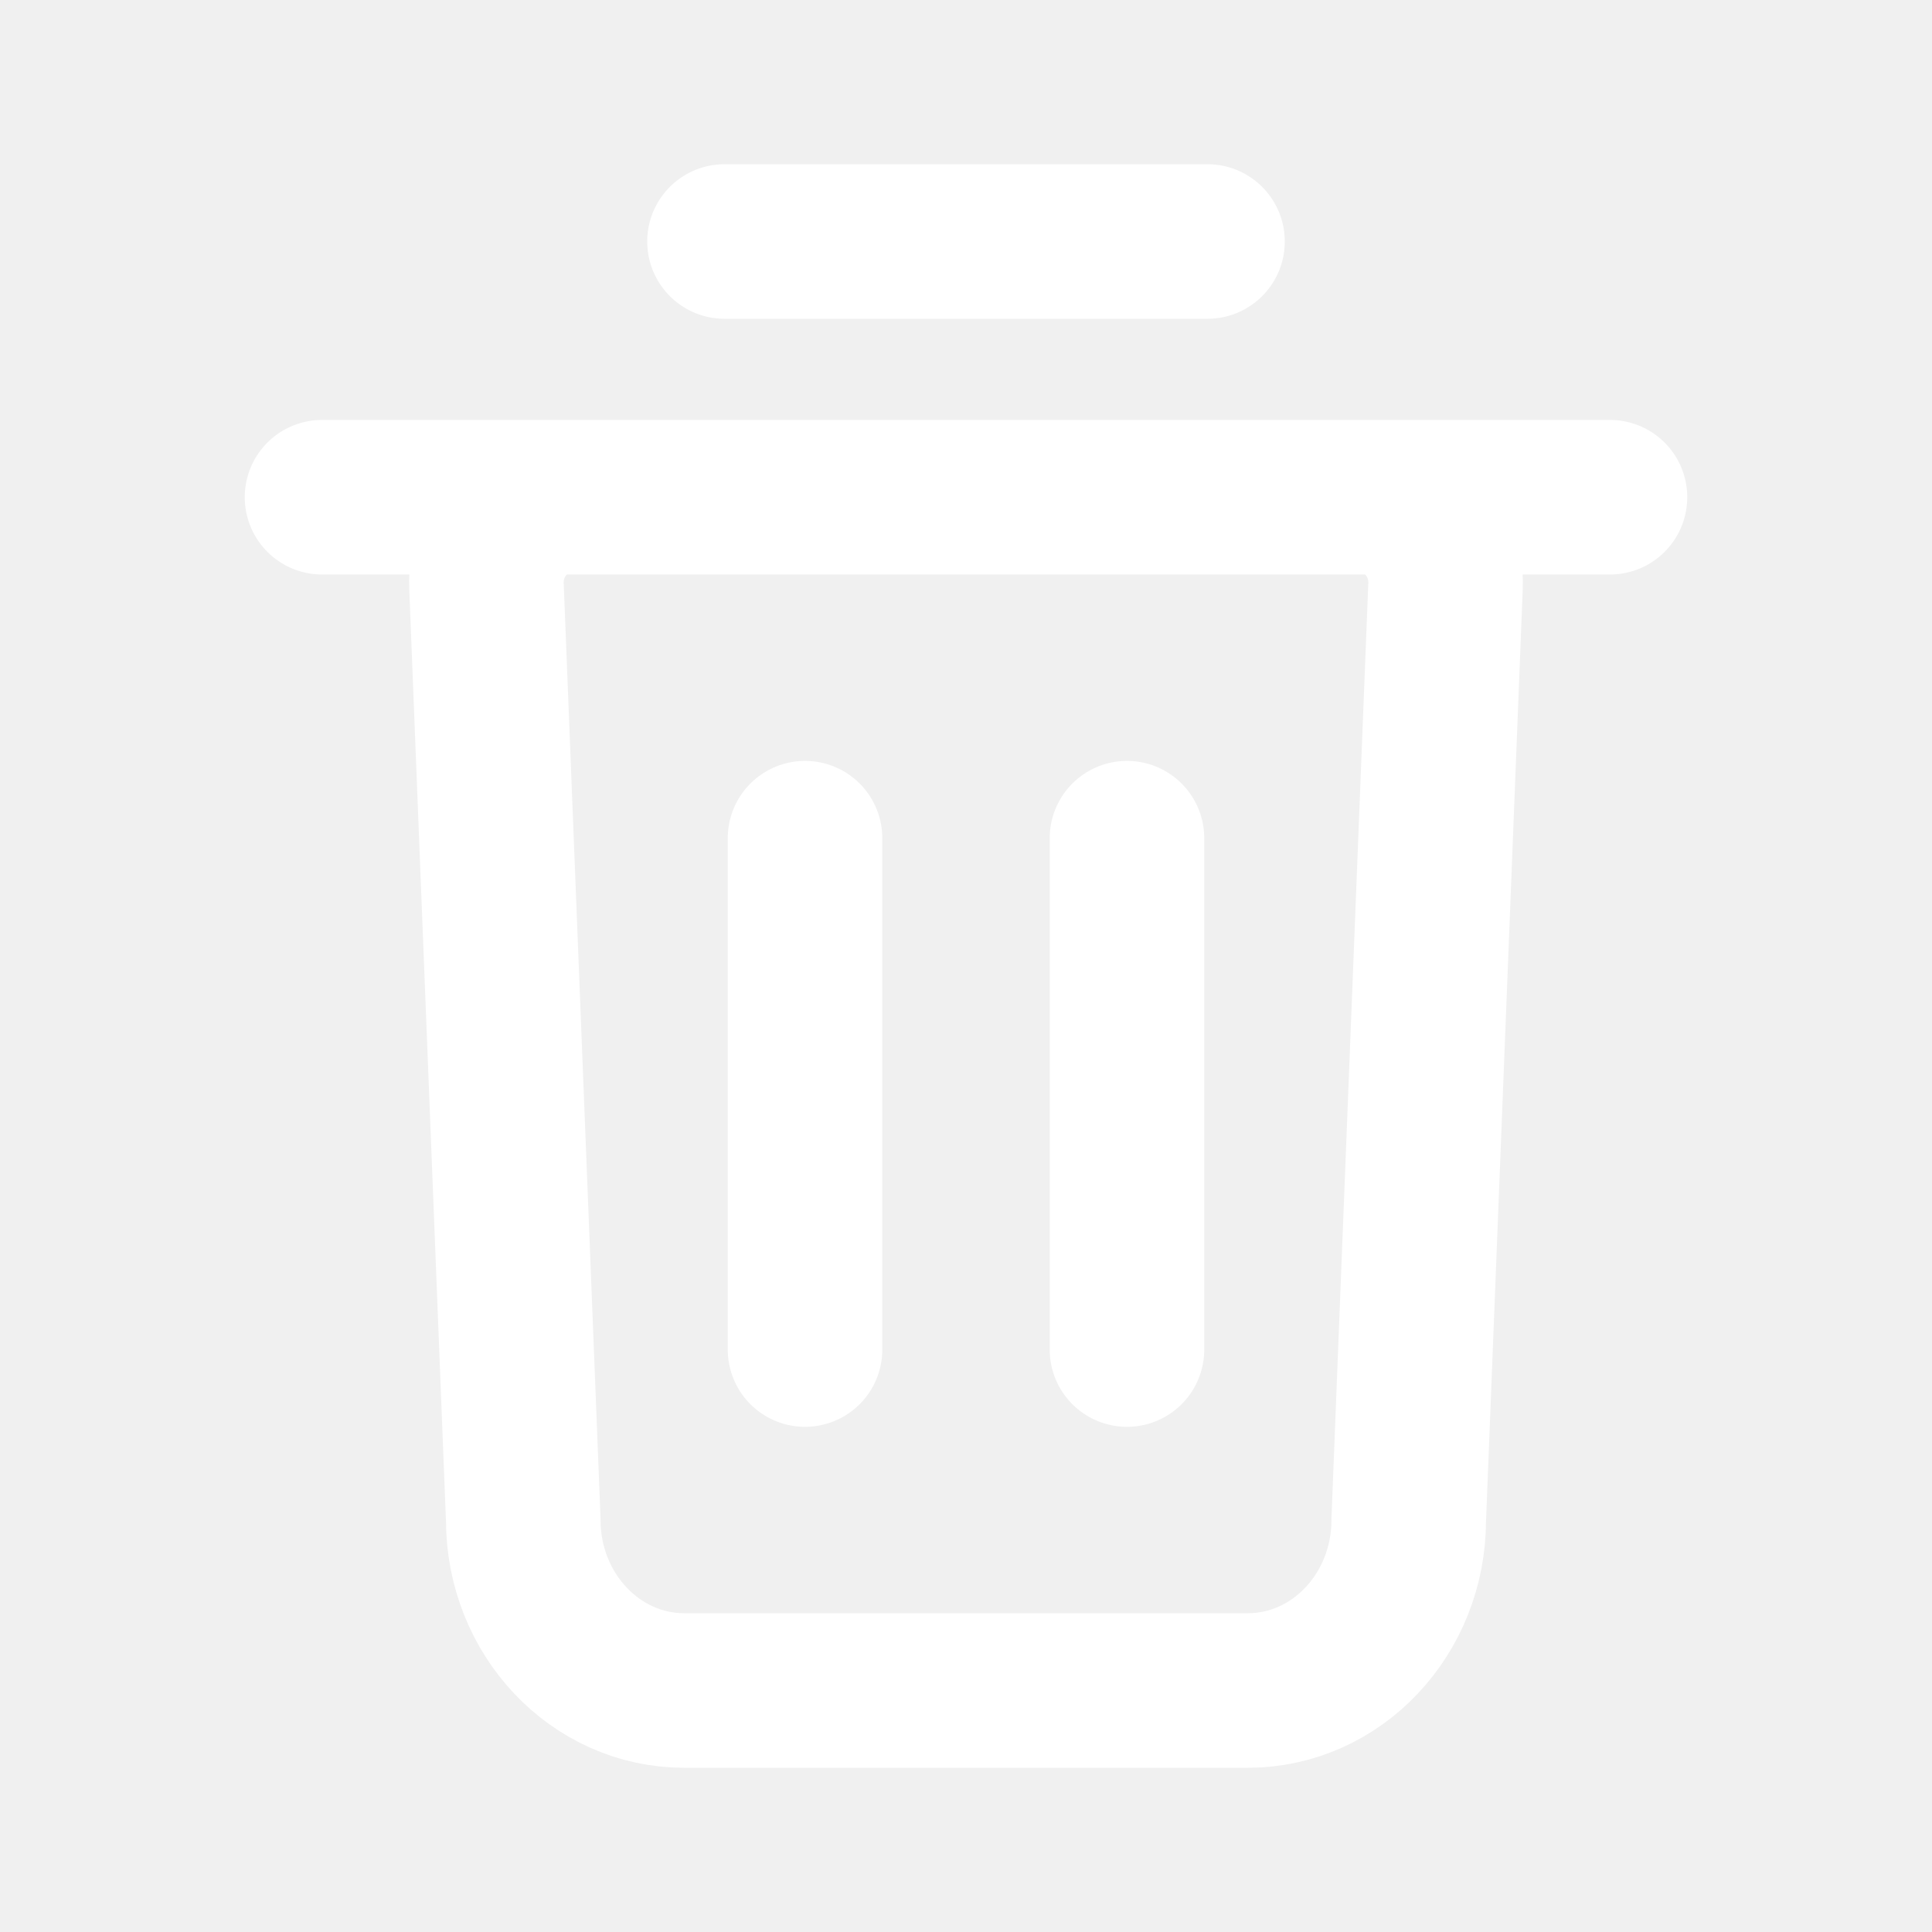
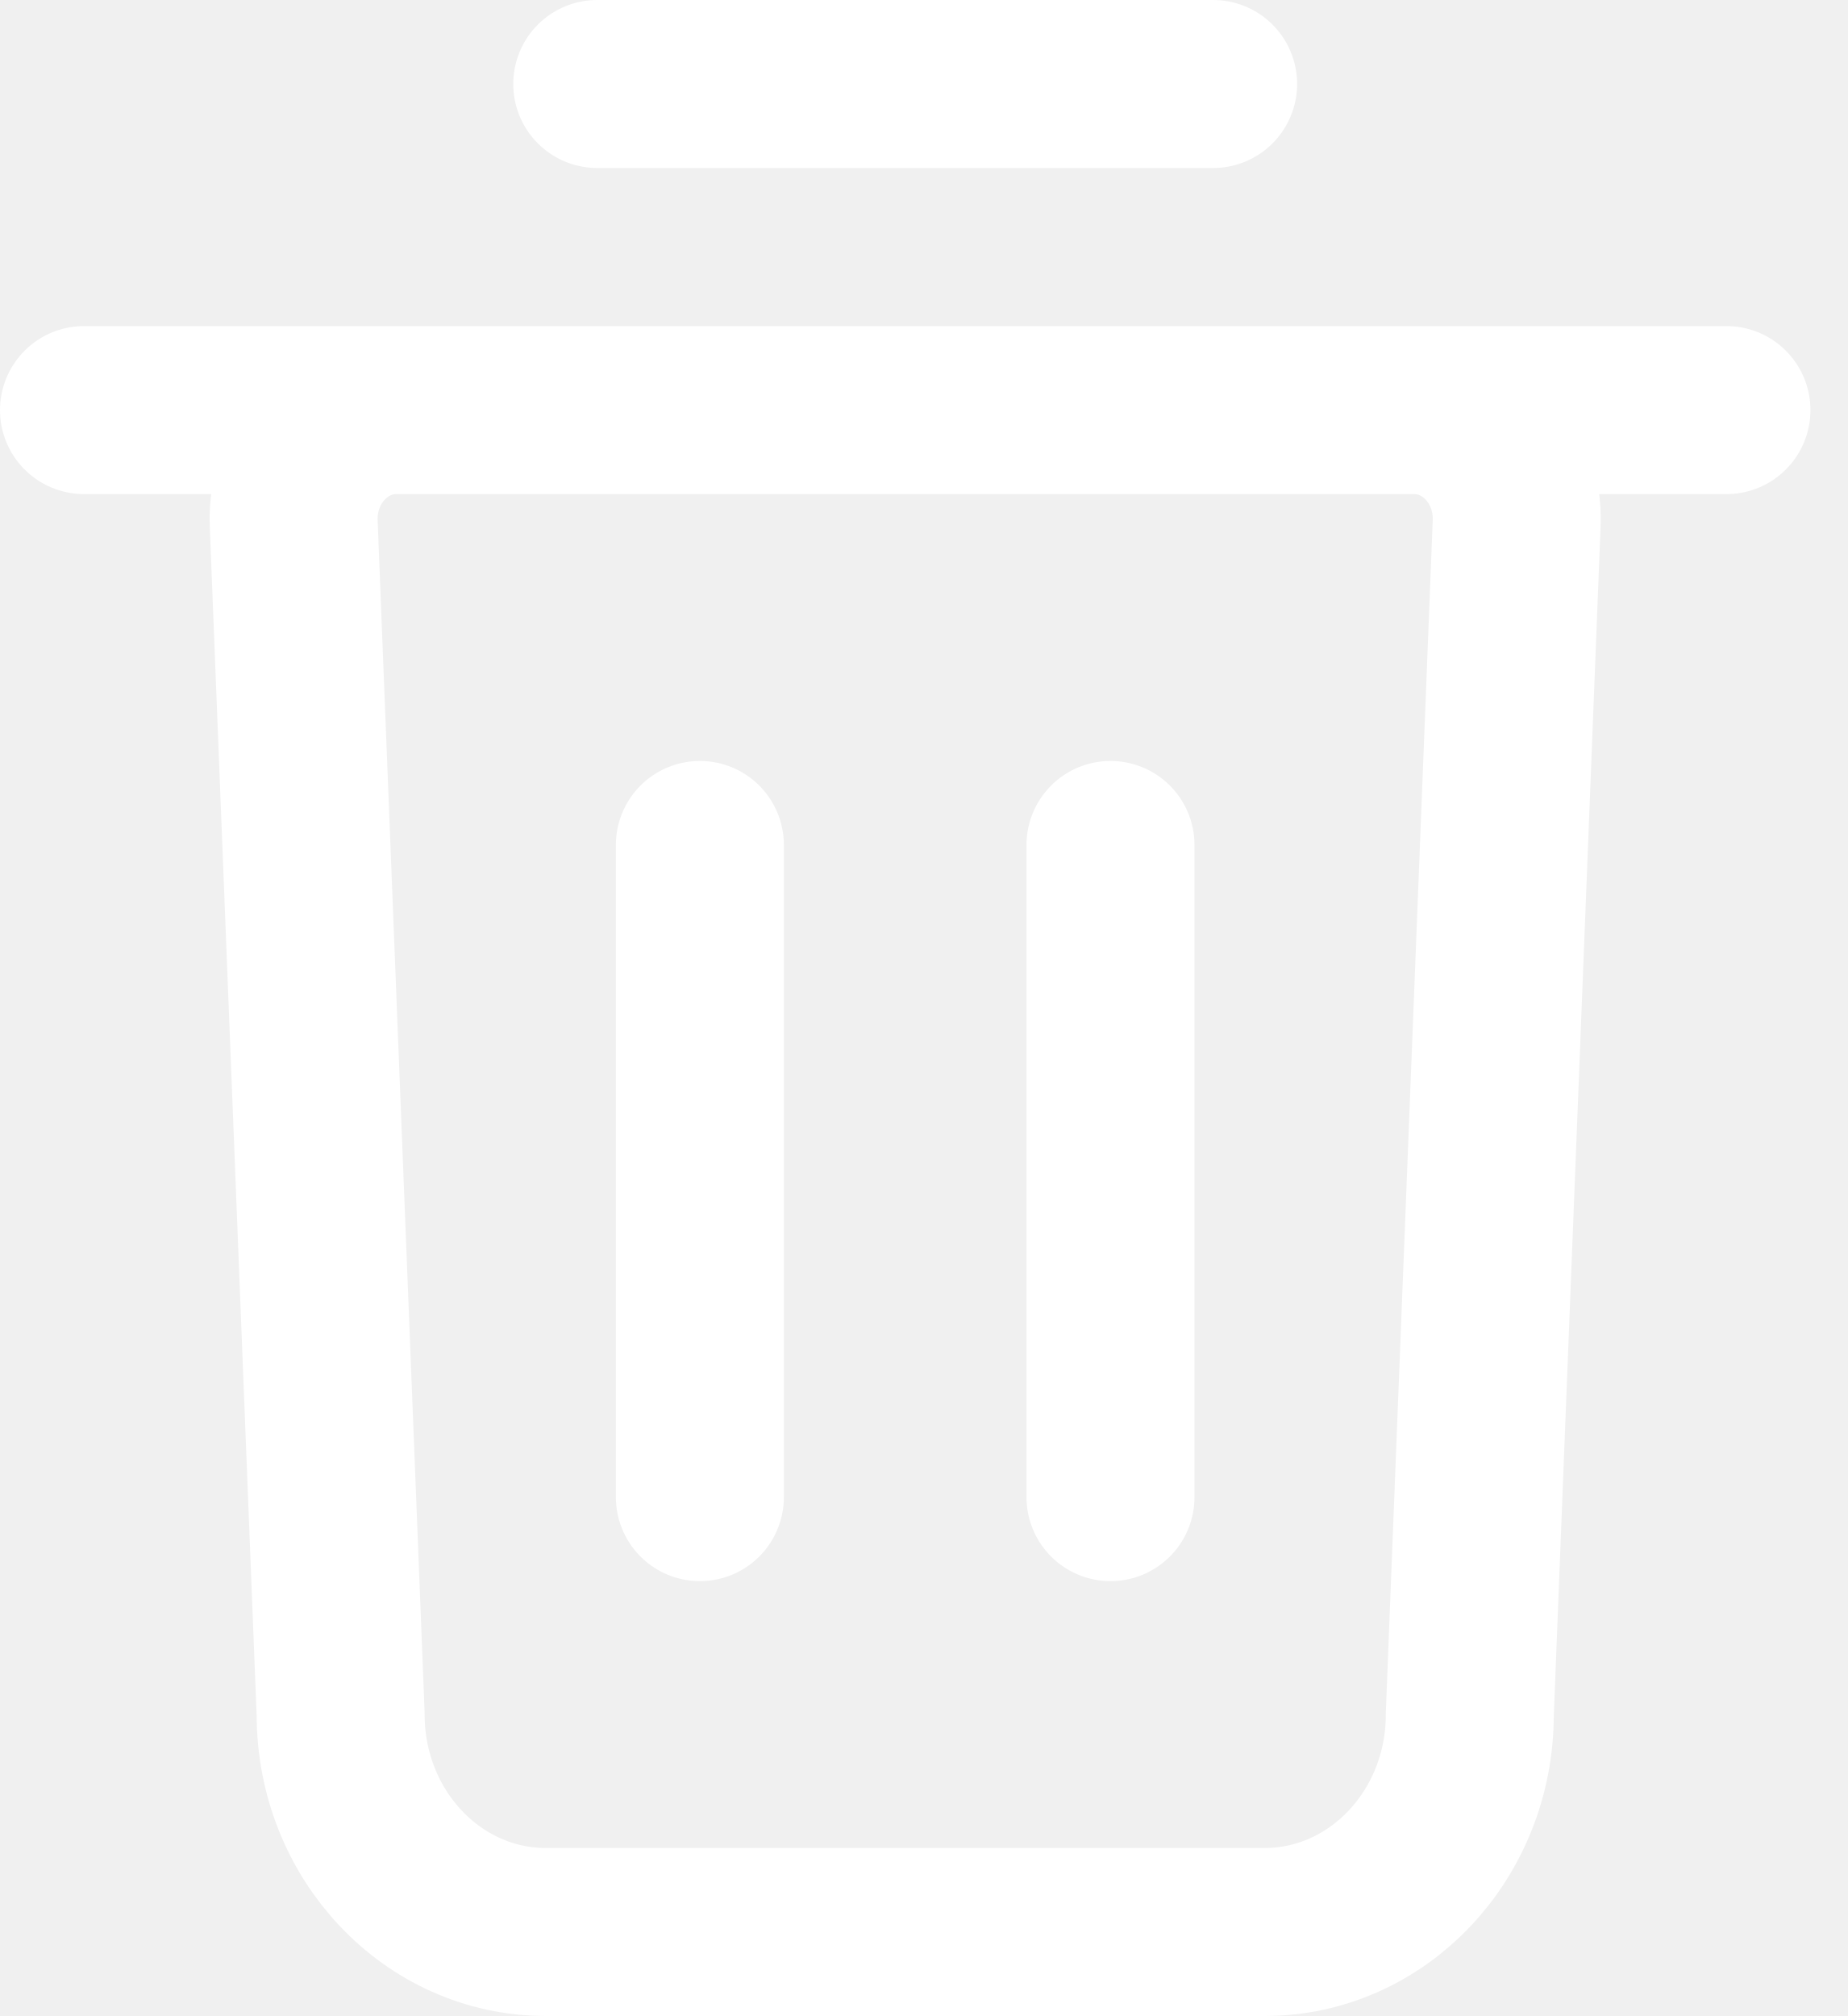
- <svg xmlns="http://www.w3.org/2000/svg" width="25" height="25" viewBox="0 0 25 25" fill="none">
-   <path d="M4.167 6.434H20.833M9.375 3.125H15.625M10.417 17.463V10.846M14.583 17.463V10.846M16.146 21.875H8.854C7.704 21.875 6.771 20.887 6.771 19.669L6.295 7.583C6.271 6.956 6.744 6.434 7.336 6.434H17.664C18.256 6.434 18.729 6.956 18.705 7.583L18.229 19.669C18.229 20.887 17.296 21.875 16.146 21.875Z" stroke="white" stroke-width="2" stroke-linecap="round" stroke-linejoin="round" />
+ <svg xmlns="http://www.w3.org/2000/svg" width="22" height="24" viewBox="0 0 22 24" fill="none">
+   <path d="M1 4.882H20.556M7.111 1H14.444M8.333 17.823V10.059M13.222 17.823V10.059M15.056 23H6.5C5.15 23 4.056 21.841 4.056 20.412L3.497 6.23C3.469 5.495 4.024 4.882 4.719 4.882H16.837C17.532 4.882 18.087 5.495 18.058 6.23L17.5 20.412C17.5 21.841 16.406 23 15.056 23Z" stroke="white" stroke-width="2" stroke-linecap="round" stroke-linejoin="round" />
</svg>
